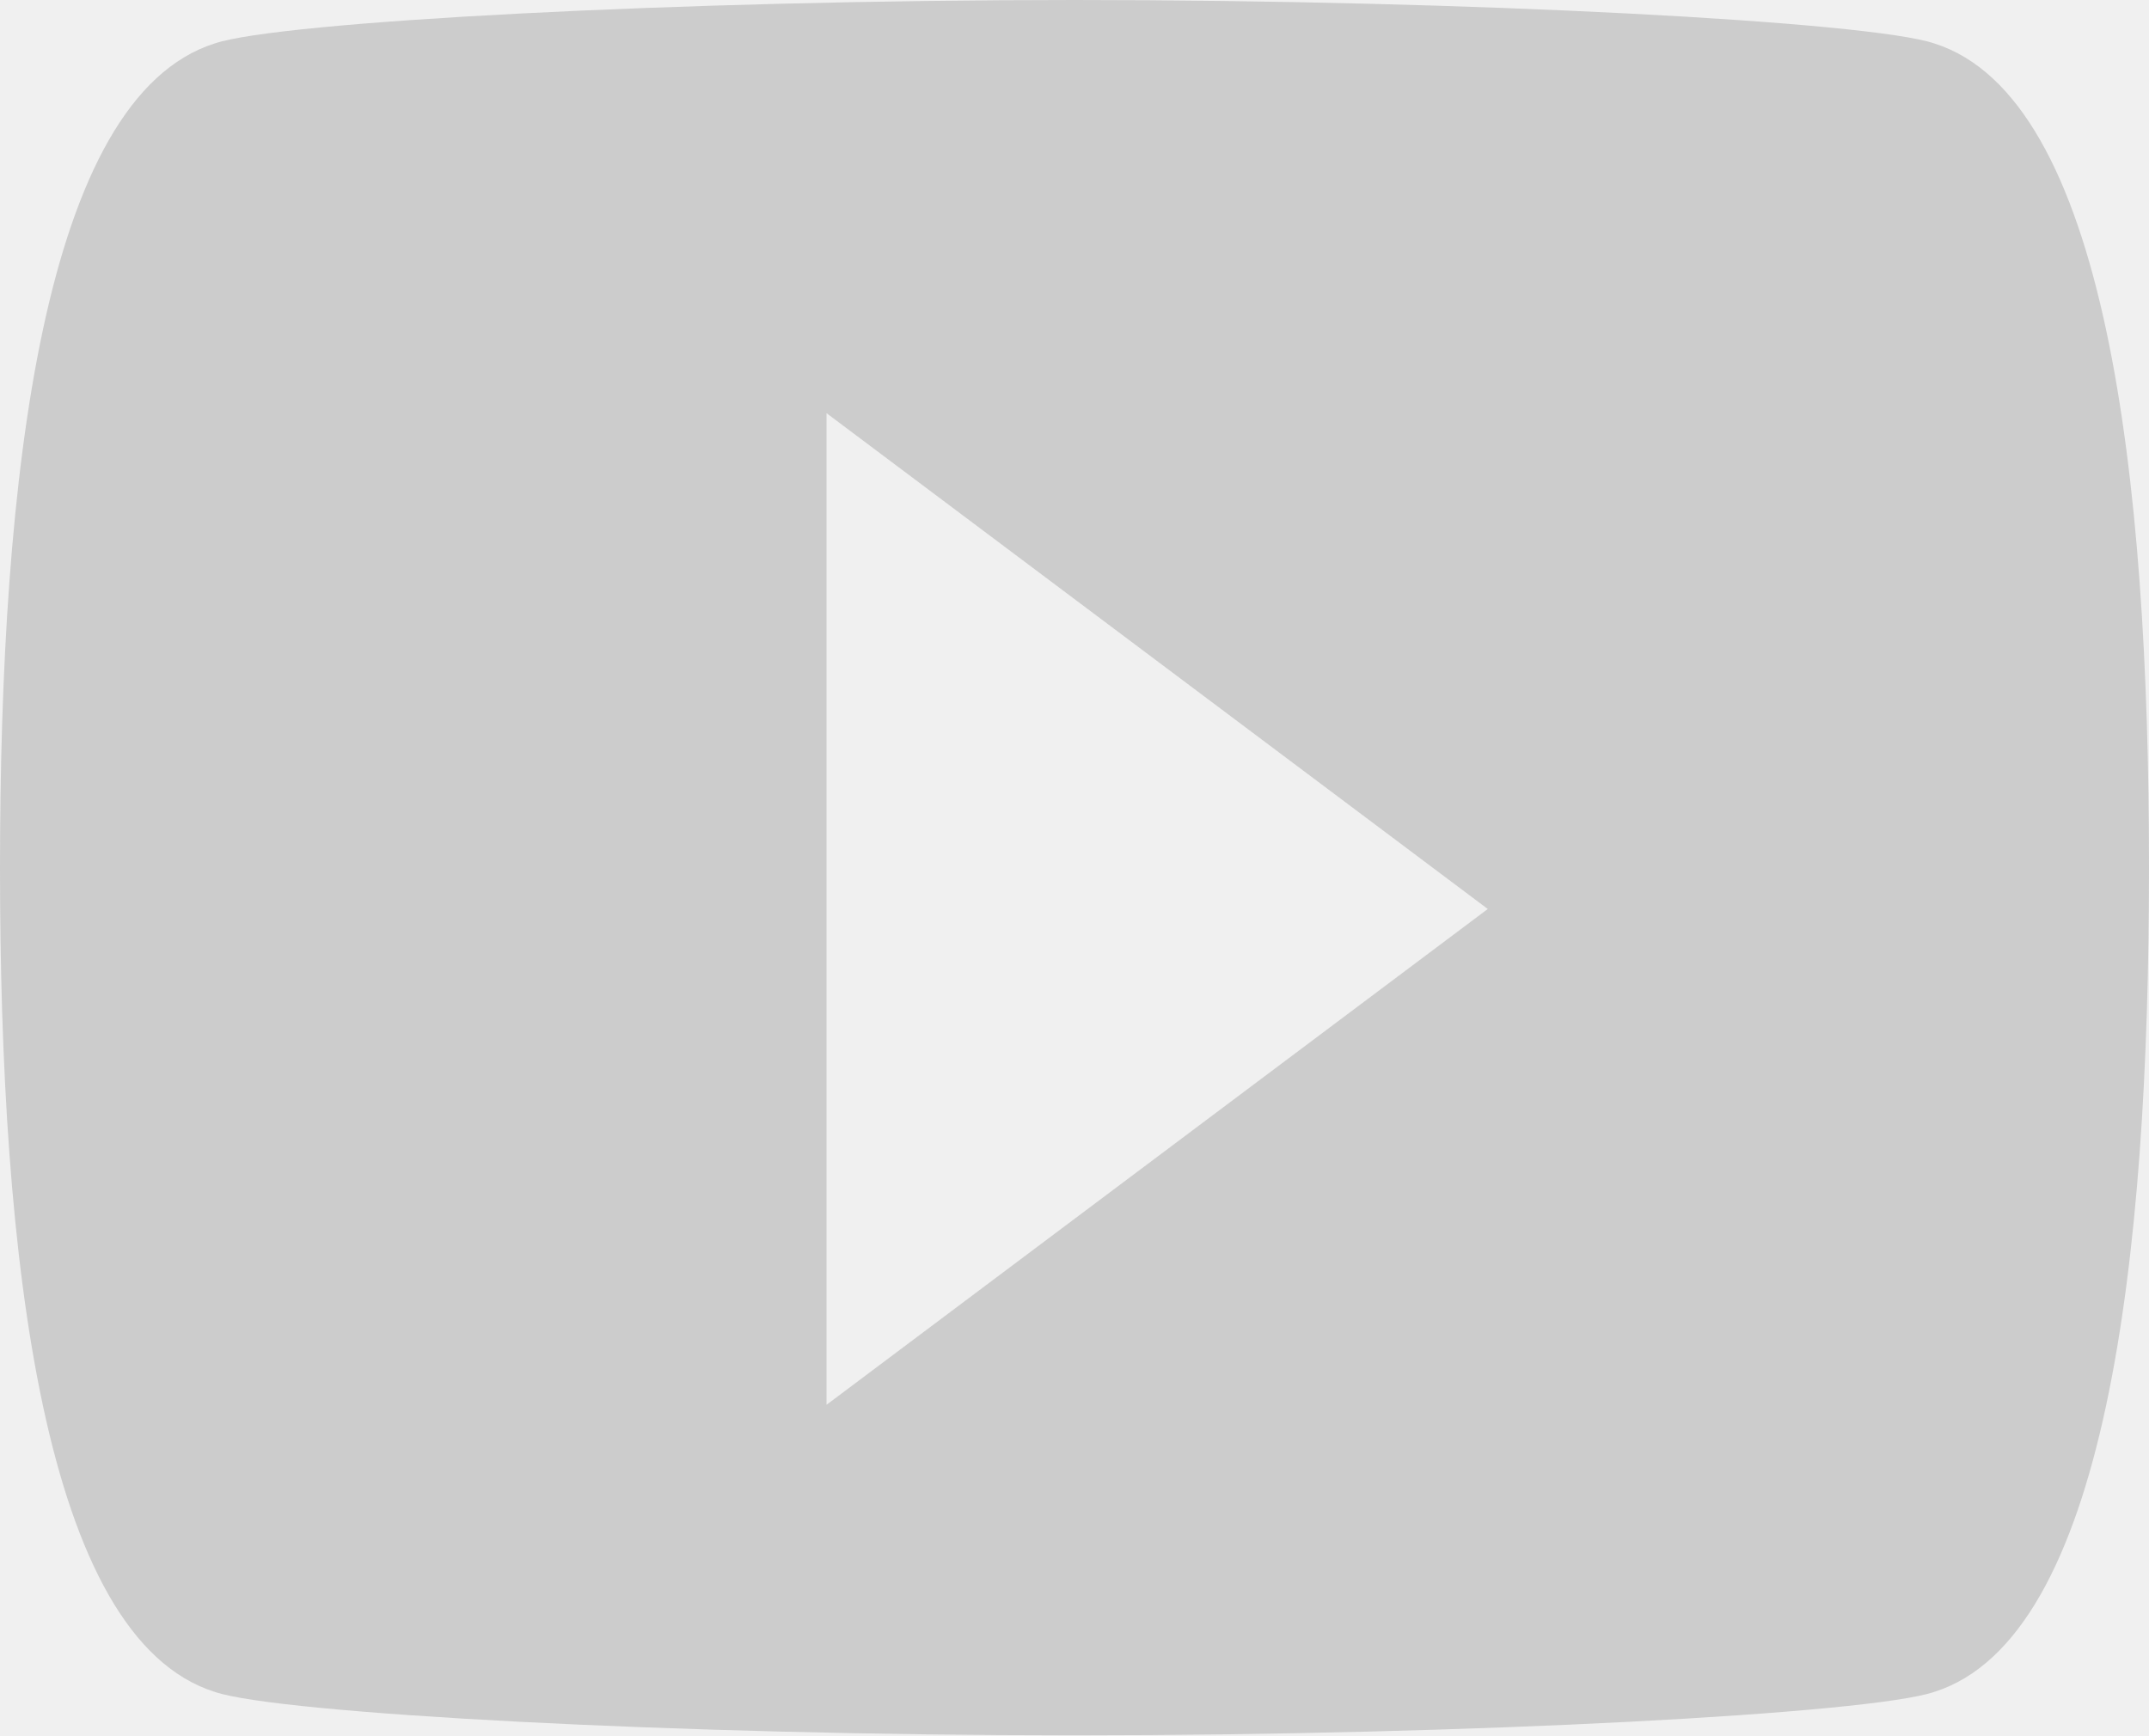
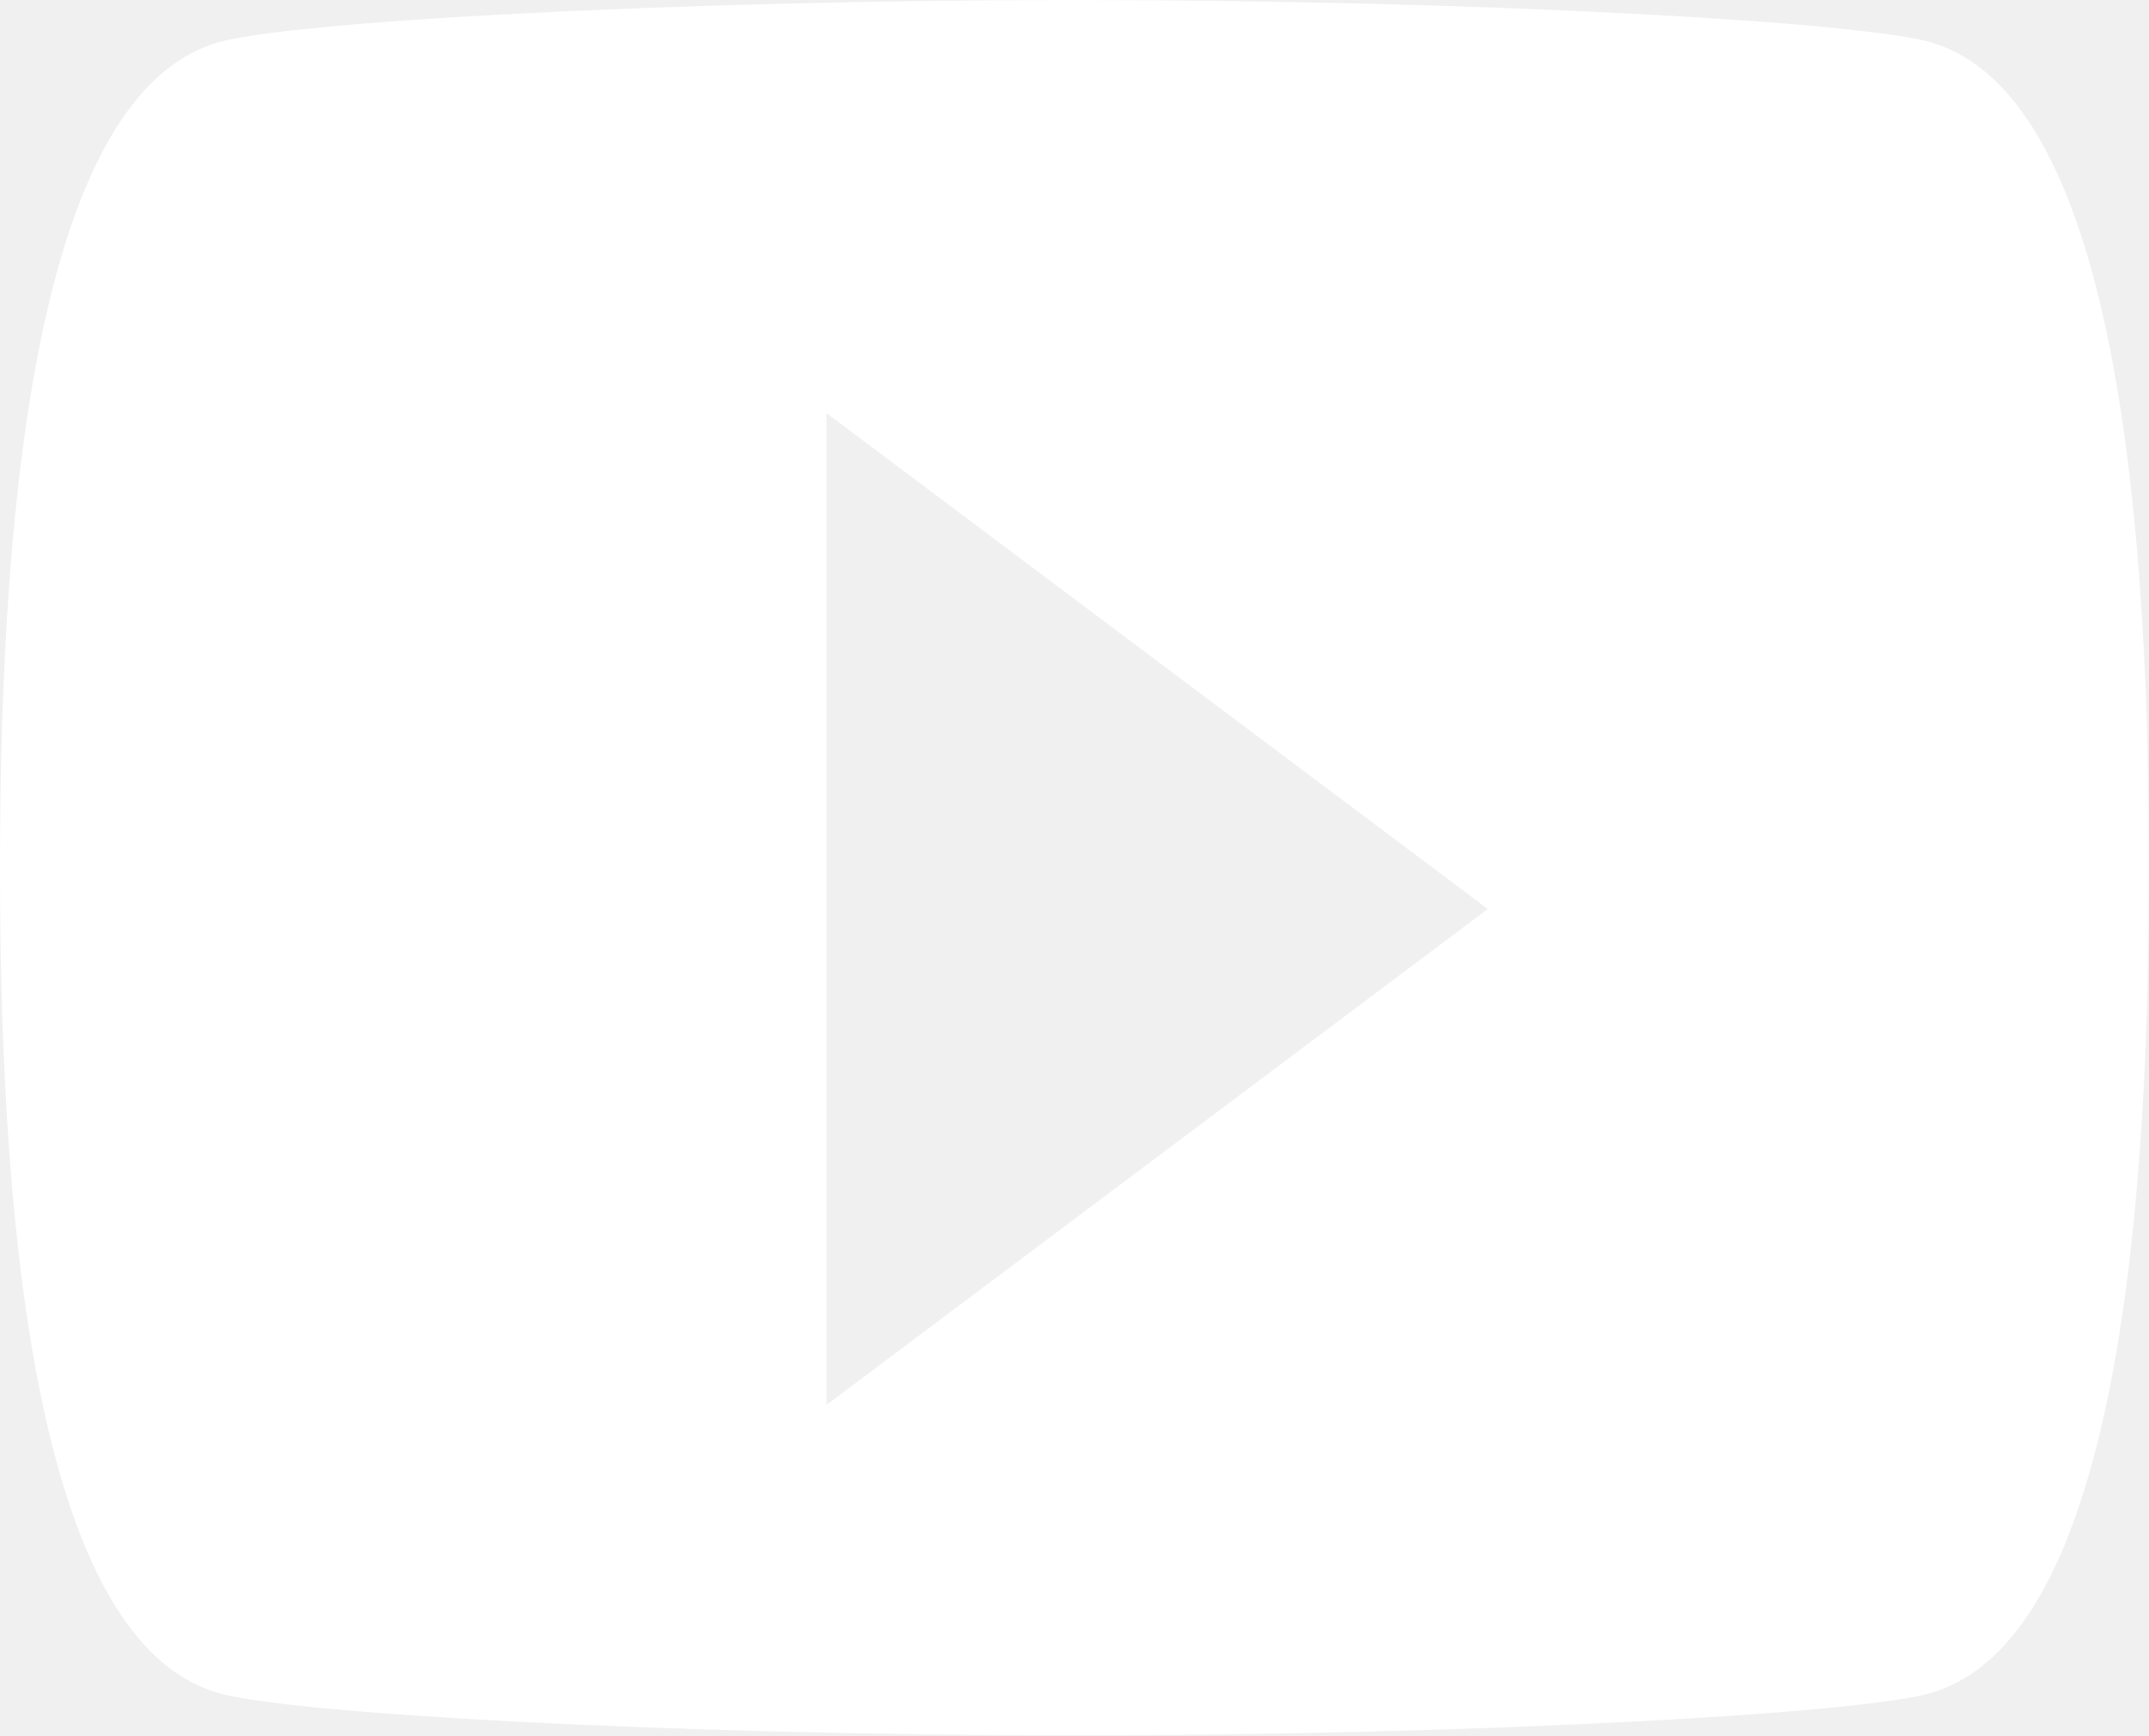
<svg xmlns="http://www.w3.org/2000/svg" width="26" height="21" viewBox="0 0 26 21">
-   <path fill="#ccc" fill-rule="evenodd" d="M1194.4,250.525 C1193.62,250.262 1188.81,250 1184,250 C1179.19,250 1174.38,250.262 1173.6,250.525 C1171.52,251.181 1171,255.775 1171,260.5 C1171,265.225 1171.52,269.819 1173.6,270.475 C1174.38,270.738 1179.19,271 1184,271 C1188.81,271 1193.62,270.738 1194.4,270.475 C1196.48,269.819 1197,265.225 1197,260.5 C1197,255.775 1196.48,251.181 1194.4,250.525 L1194.4,250.525 Z M1181,267 L1181,255 L1189,261 L1181,267 L1181,267 Z" transform="translate(-1171 -250)" />
+   <path fill="#fff" fill-rule="evenodd" d="M1194.4,250.525 C1193.62,250.262 1188.81,250 1184,250 C1179.19,250 1174.38,250.262 1173.6,250.525 C1171.52,251.181 1171,255.775 1171,260.5 C1171,265.225 1171.52,269.819 1173.6,270.475 C1174.38,270.738 1179.19,271 1184,271 C1188.81,271 1193.62,270.738 1194.4,270.475 C1196.48,269.819 1197,265.225 1197,260.5 C1197,255.775 1196.48,251.181 1194.4,250.525 L1194.4,250.525 Z M1181,267 L1181,255 L1189,261 L1181,267 L1181,267 Z" transform="translate(-1171 -250)" />
</svg>
